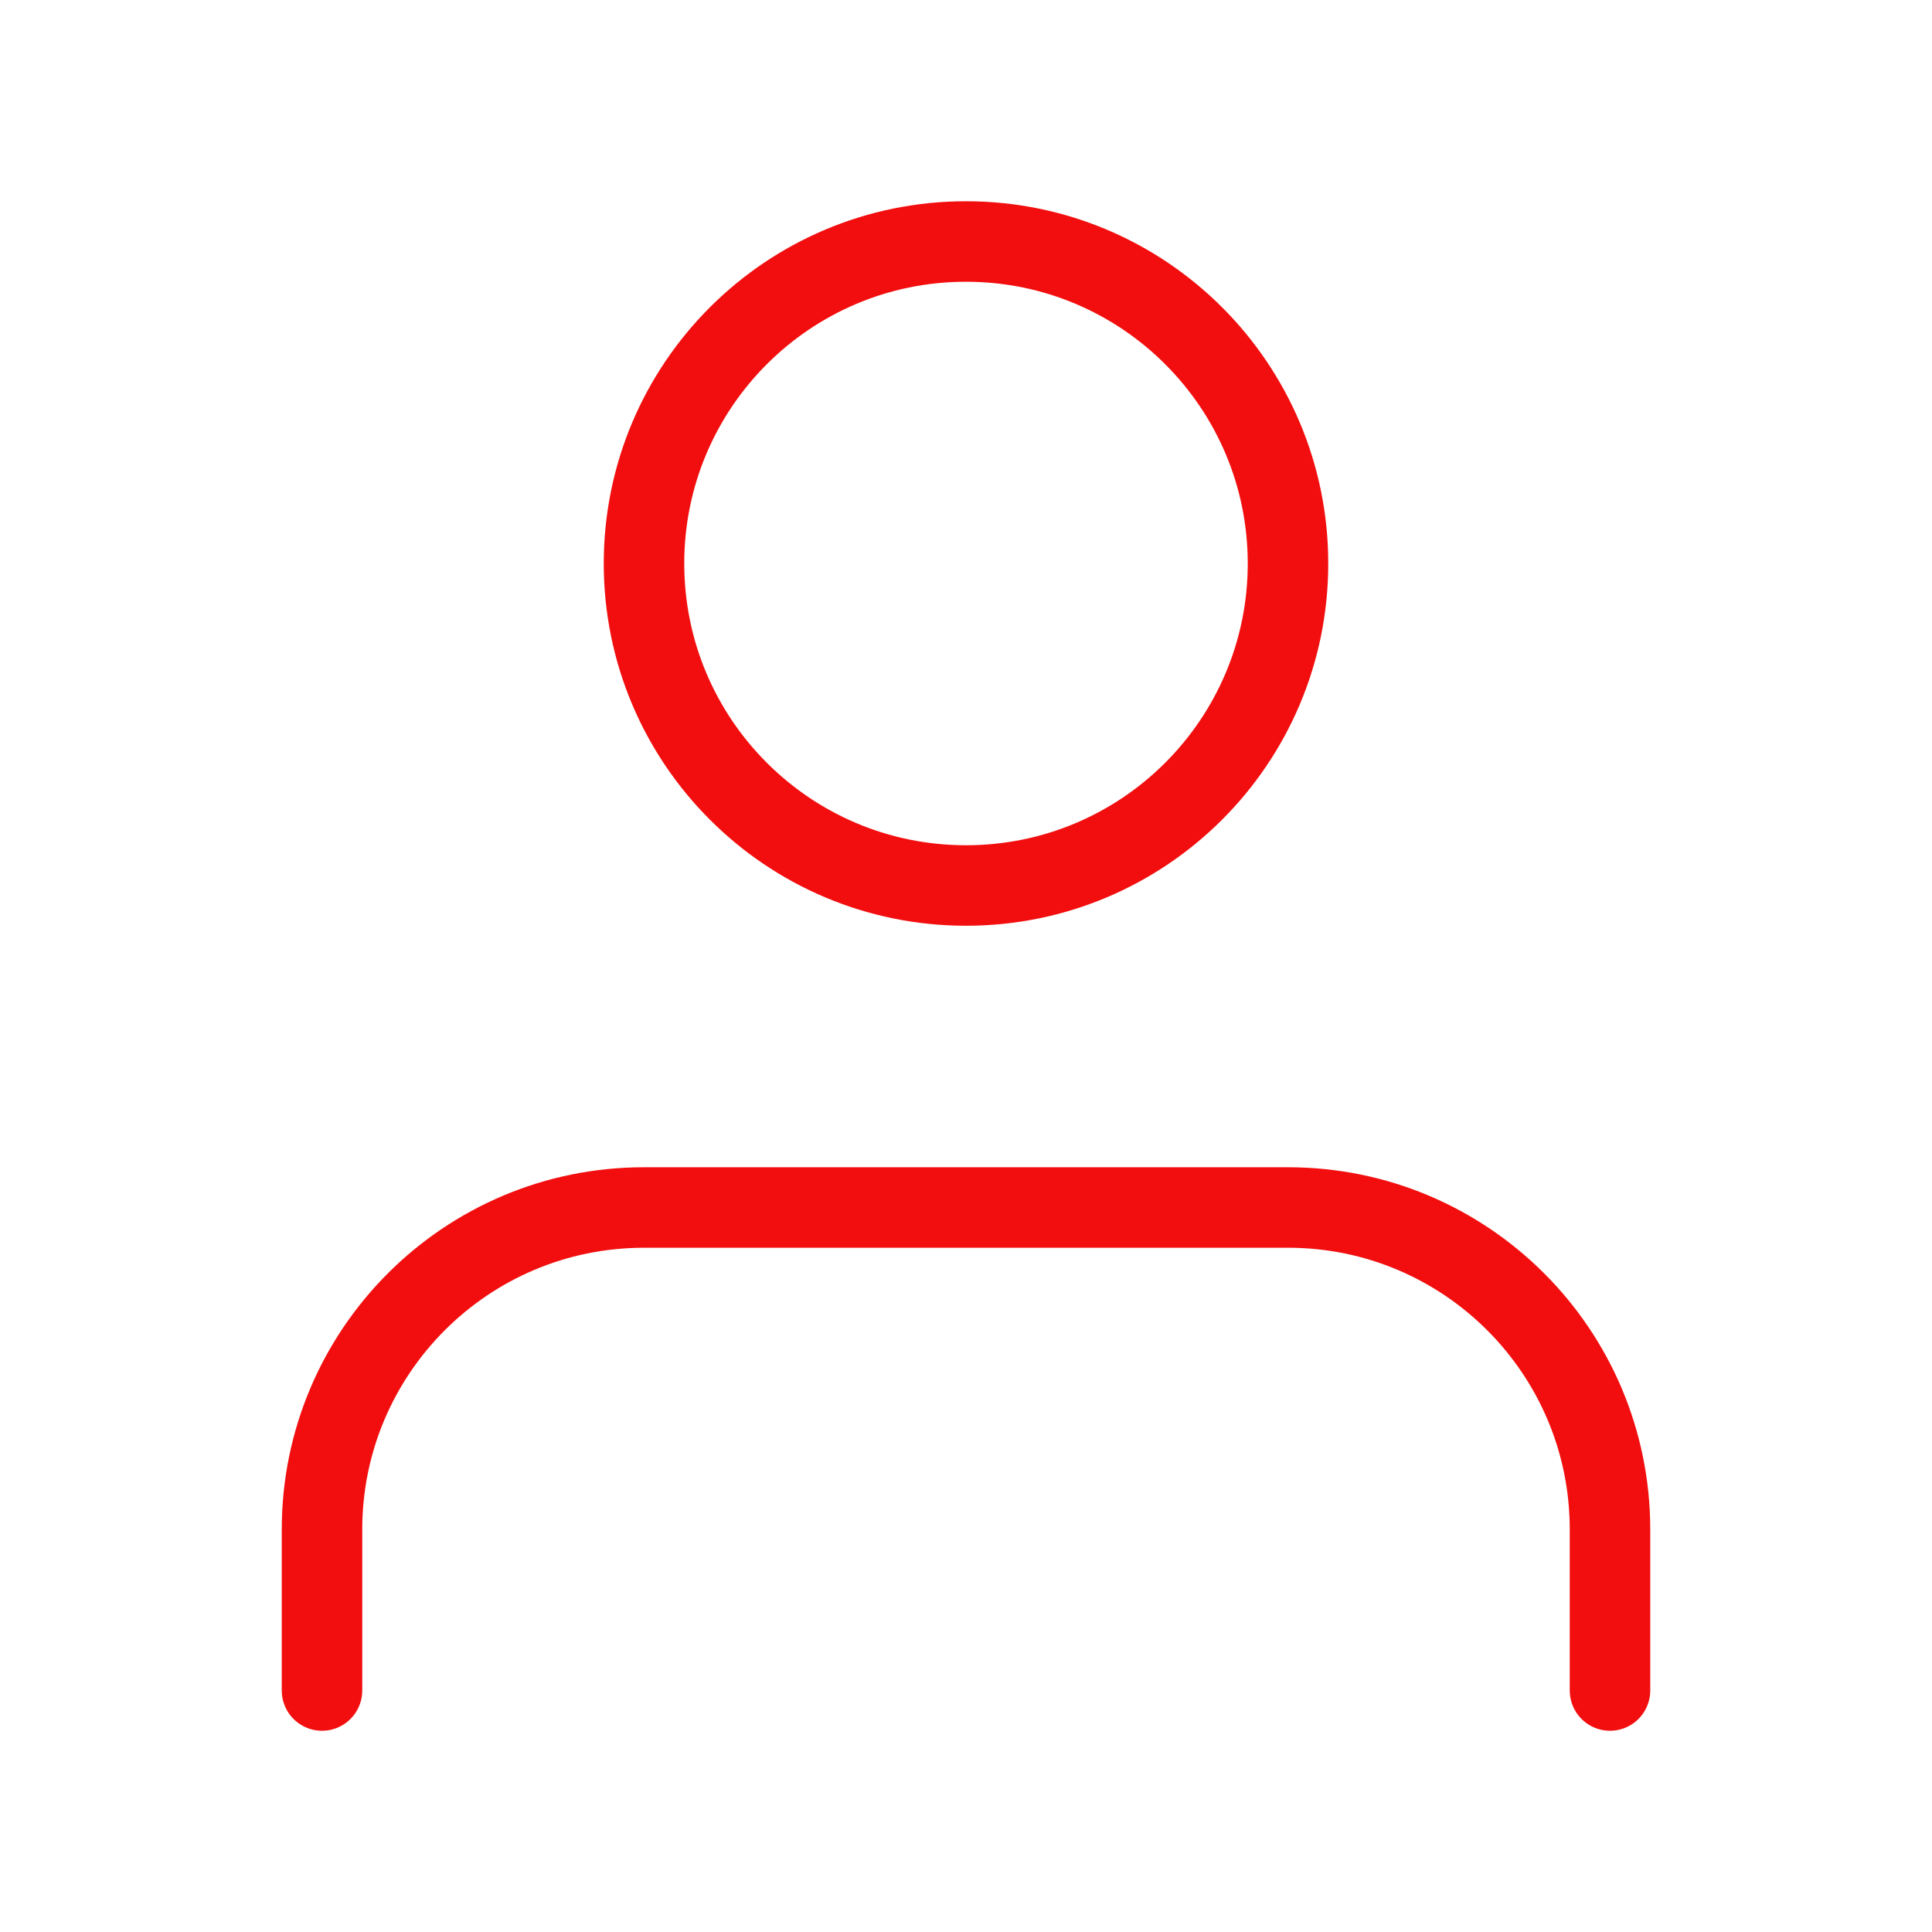
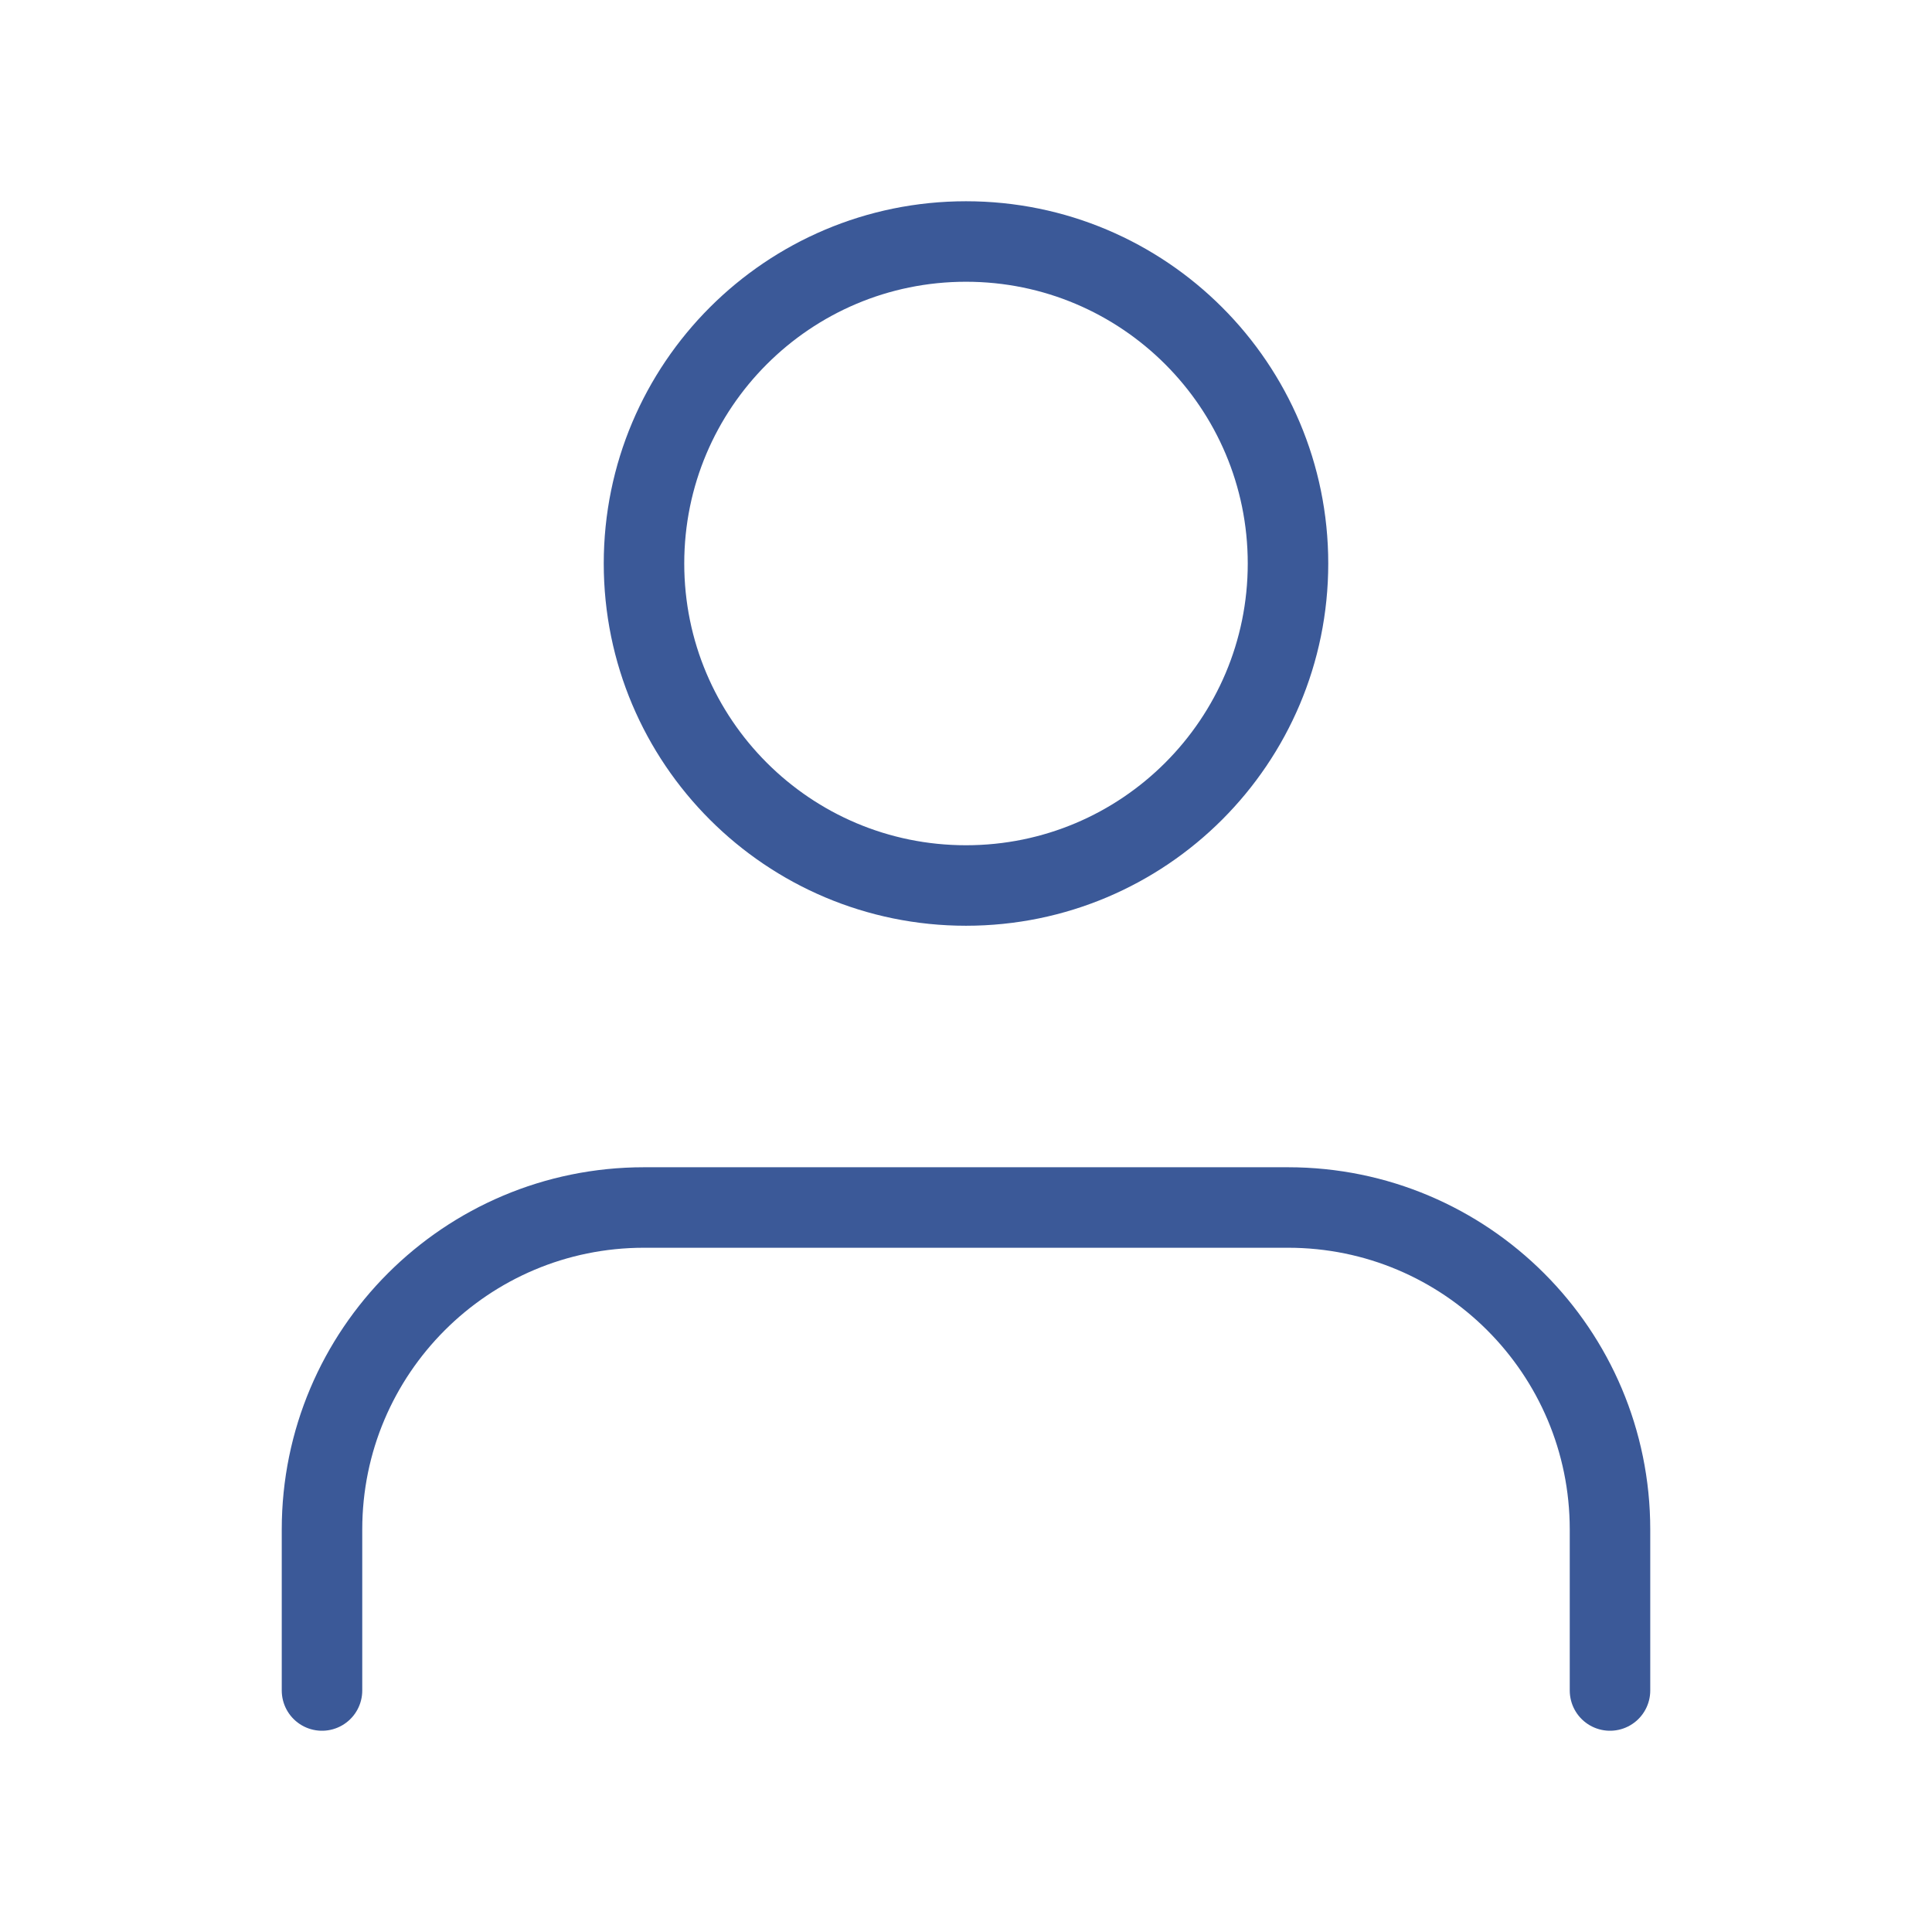
- <svg xmlns="http://www.w3.org/2000/svg" width="24" height="24" viewBox="0 0 24 24" fill="none" stroke="#f20e0e" stroke-width="1" stroke-linecap="round" stroke-linejoin="round" class="feather feather-user">
+ <svg xmlns="http://www.w3.org/2000/svg" width="24" height="24" viewBox="0 0 24 24" fill="none" stroke="#3b5998" stroke-width="1" stroke-linecap="round" stroke-linejoin="round" class="feather feather-user">
  <path d="M20 21v-2a4 4 0 0 0-4-4H8a4 4 0 0 0-4 4v2" />
  <circle cx="12" cy="7" r="4" />
</svg>
